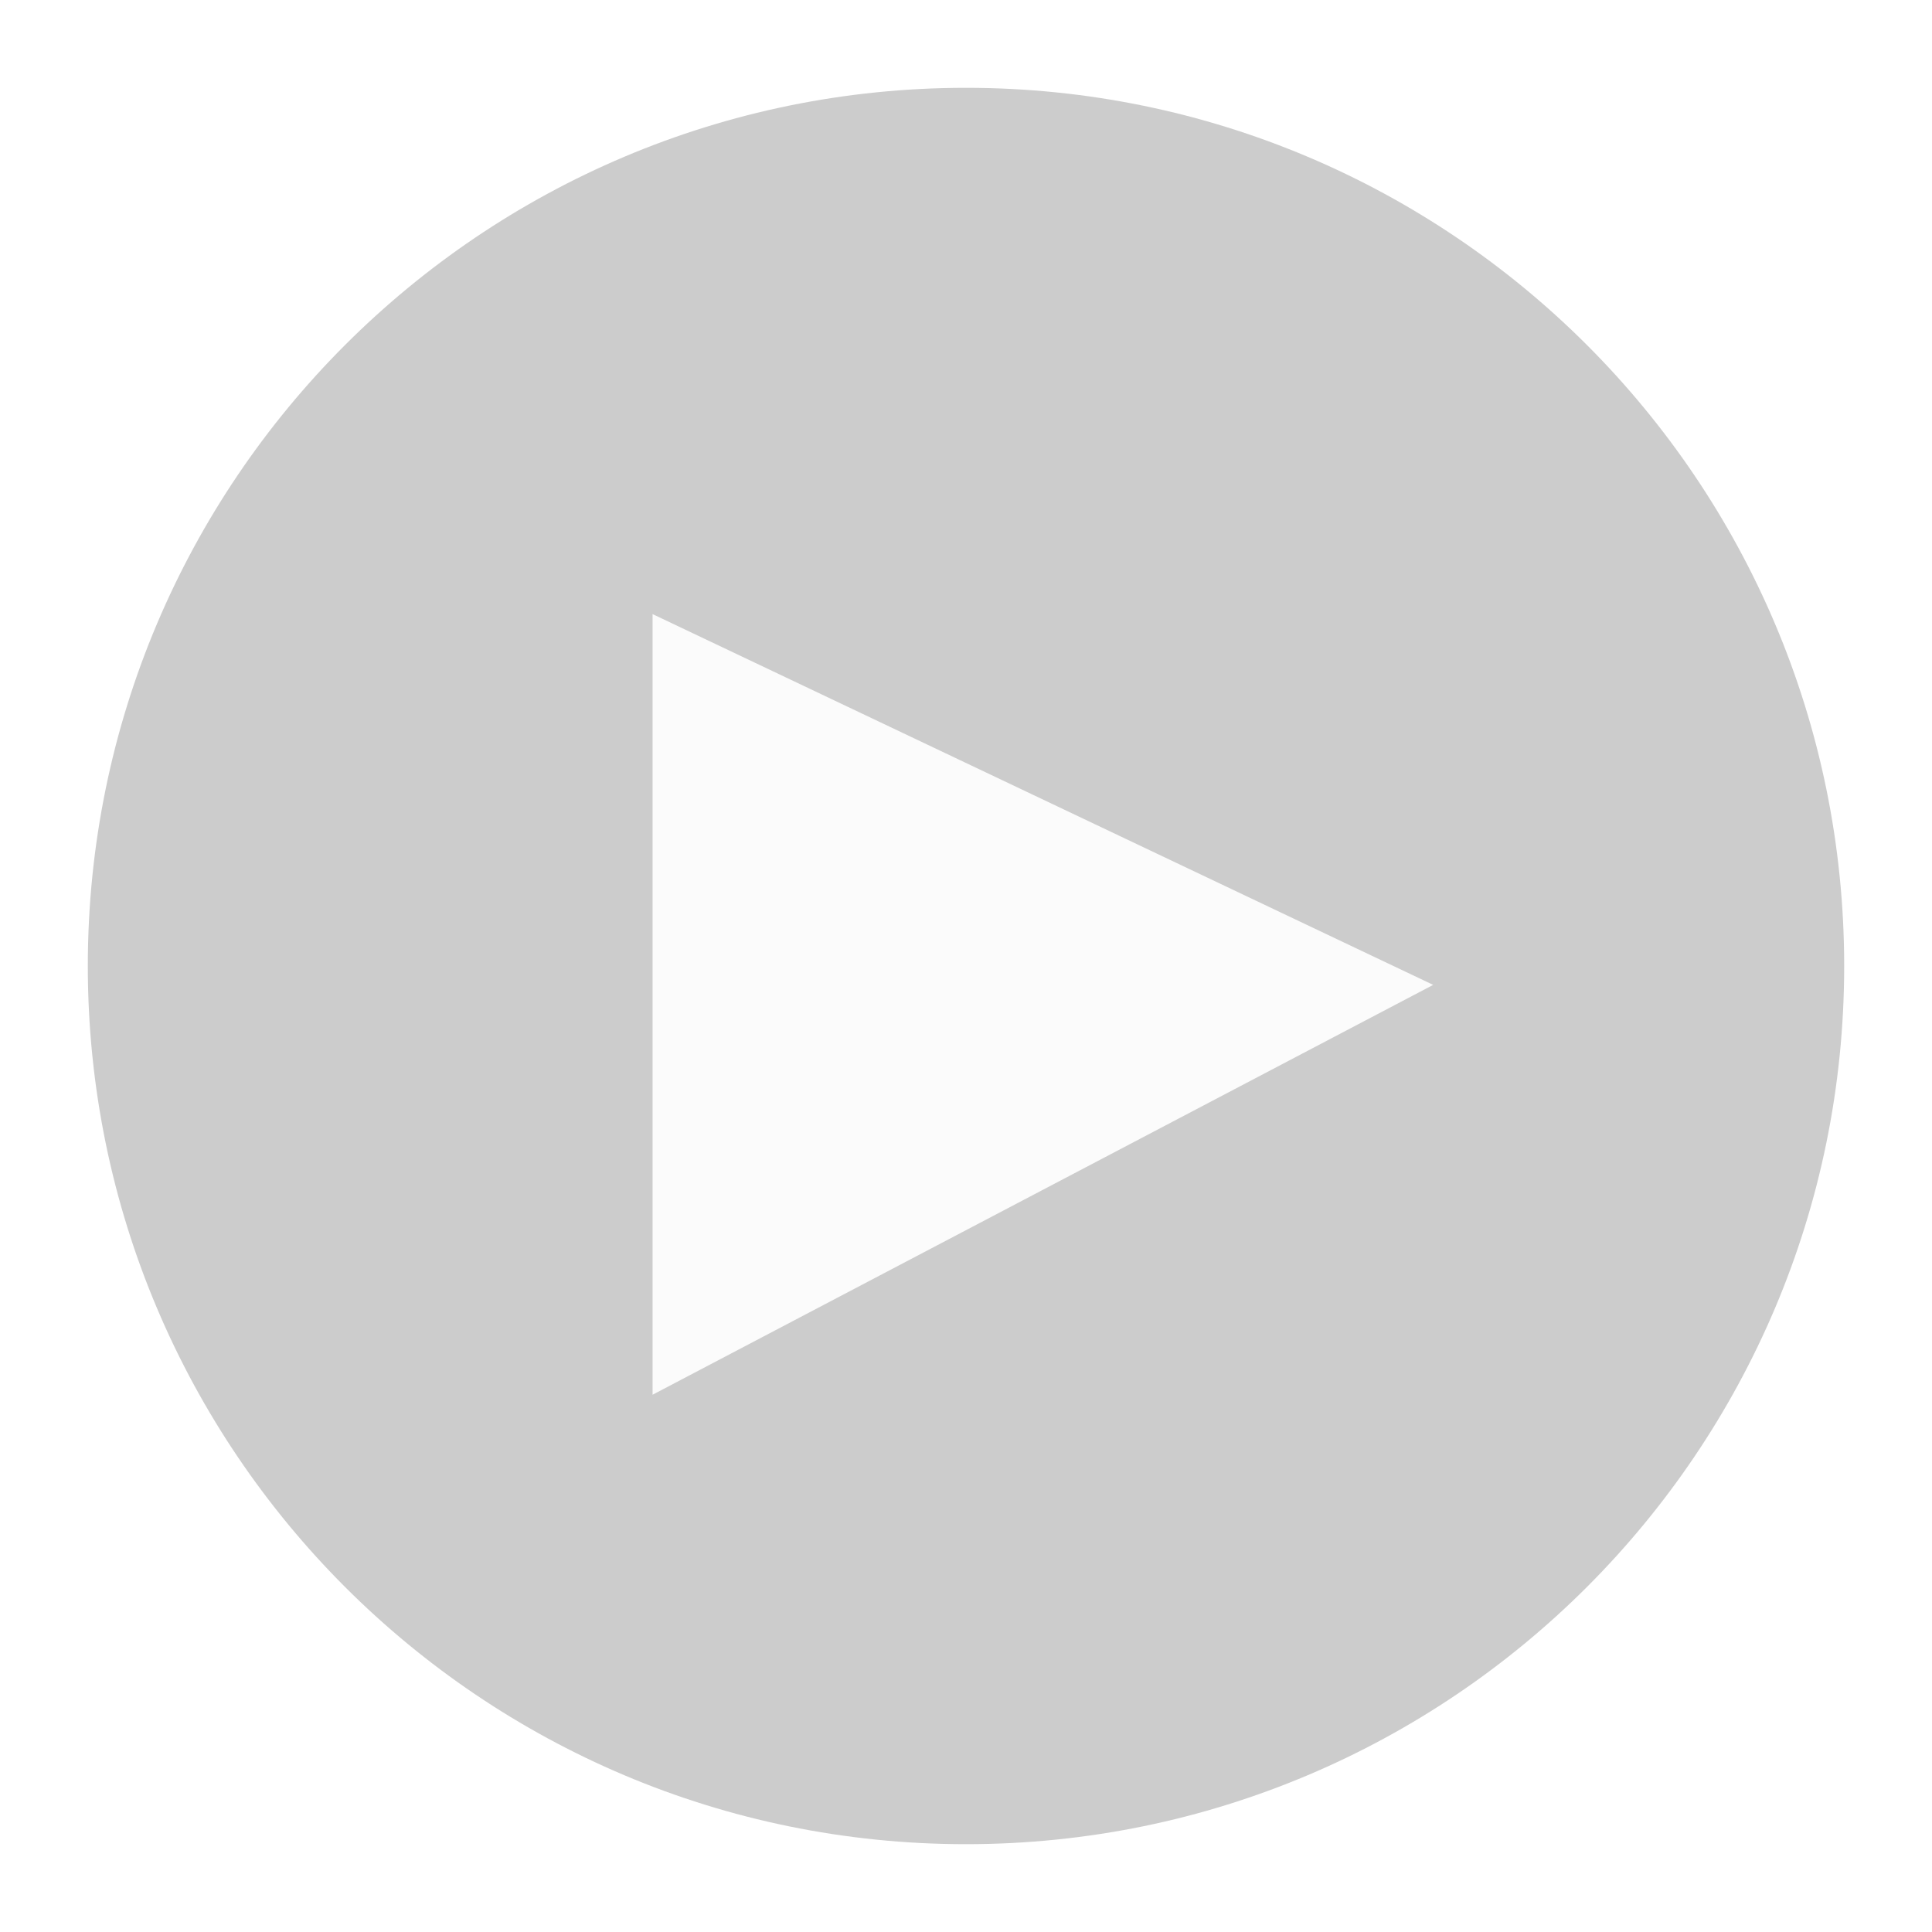
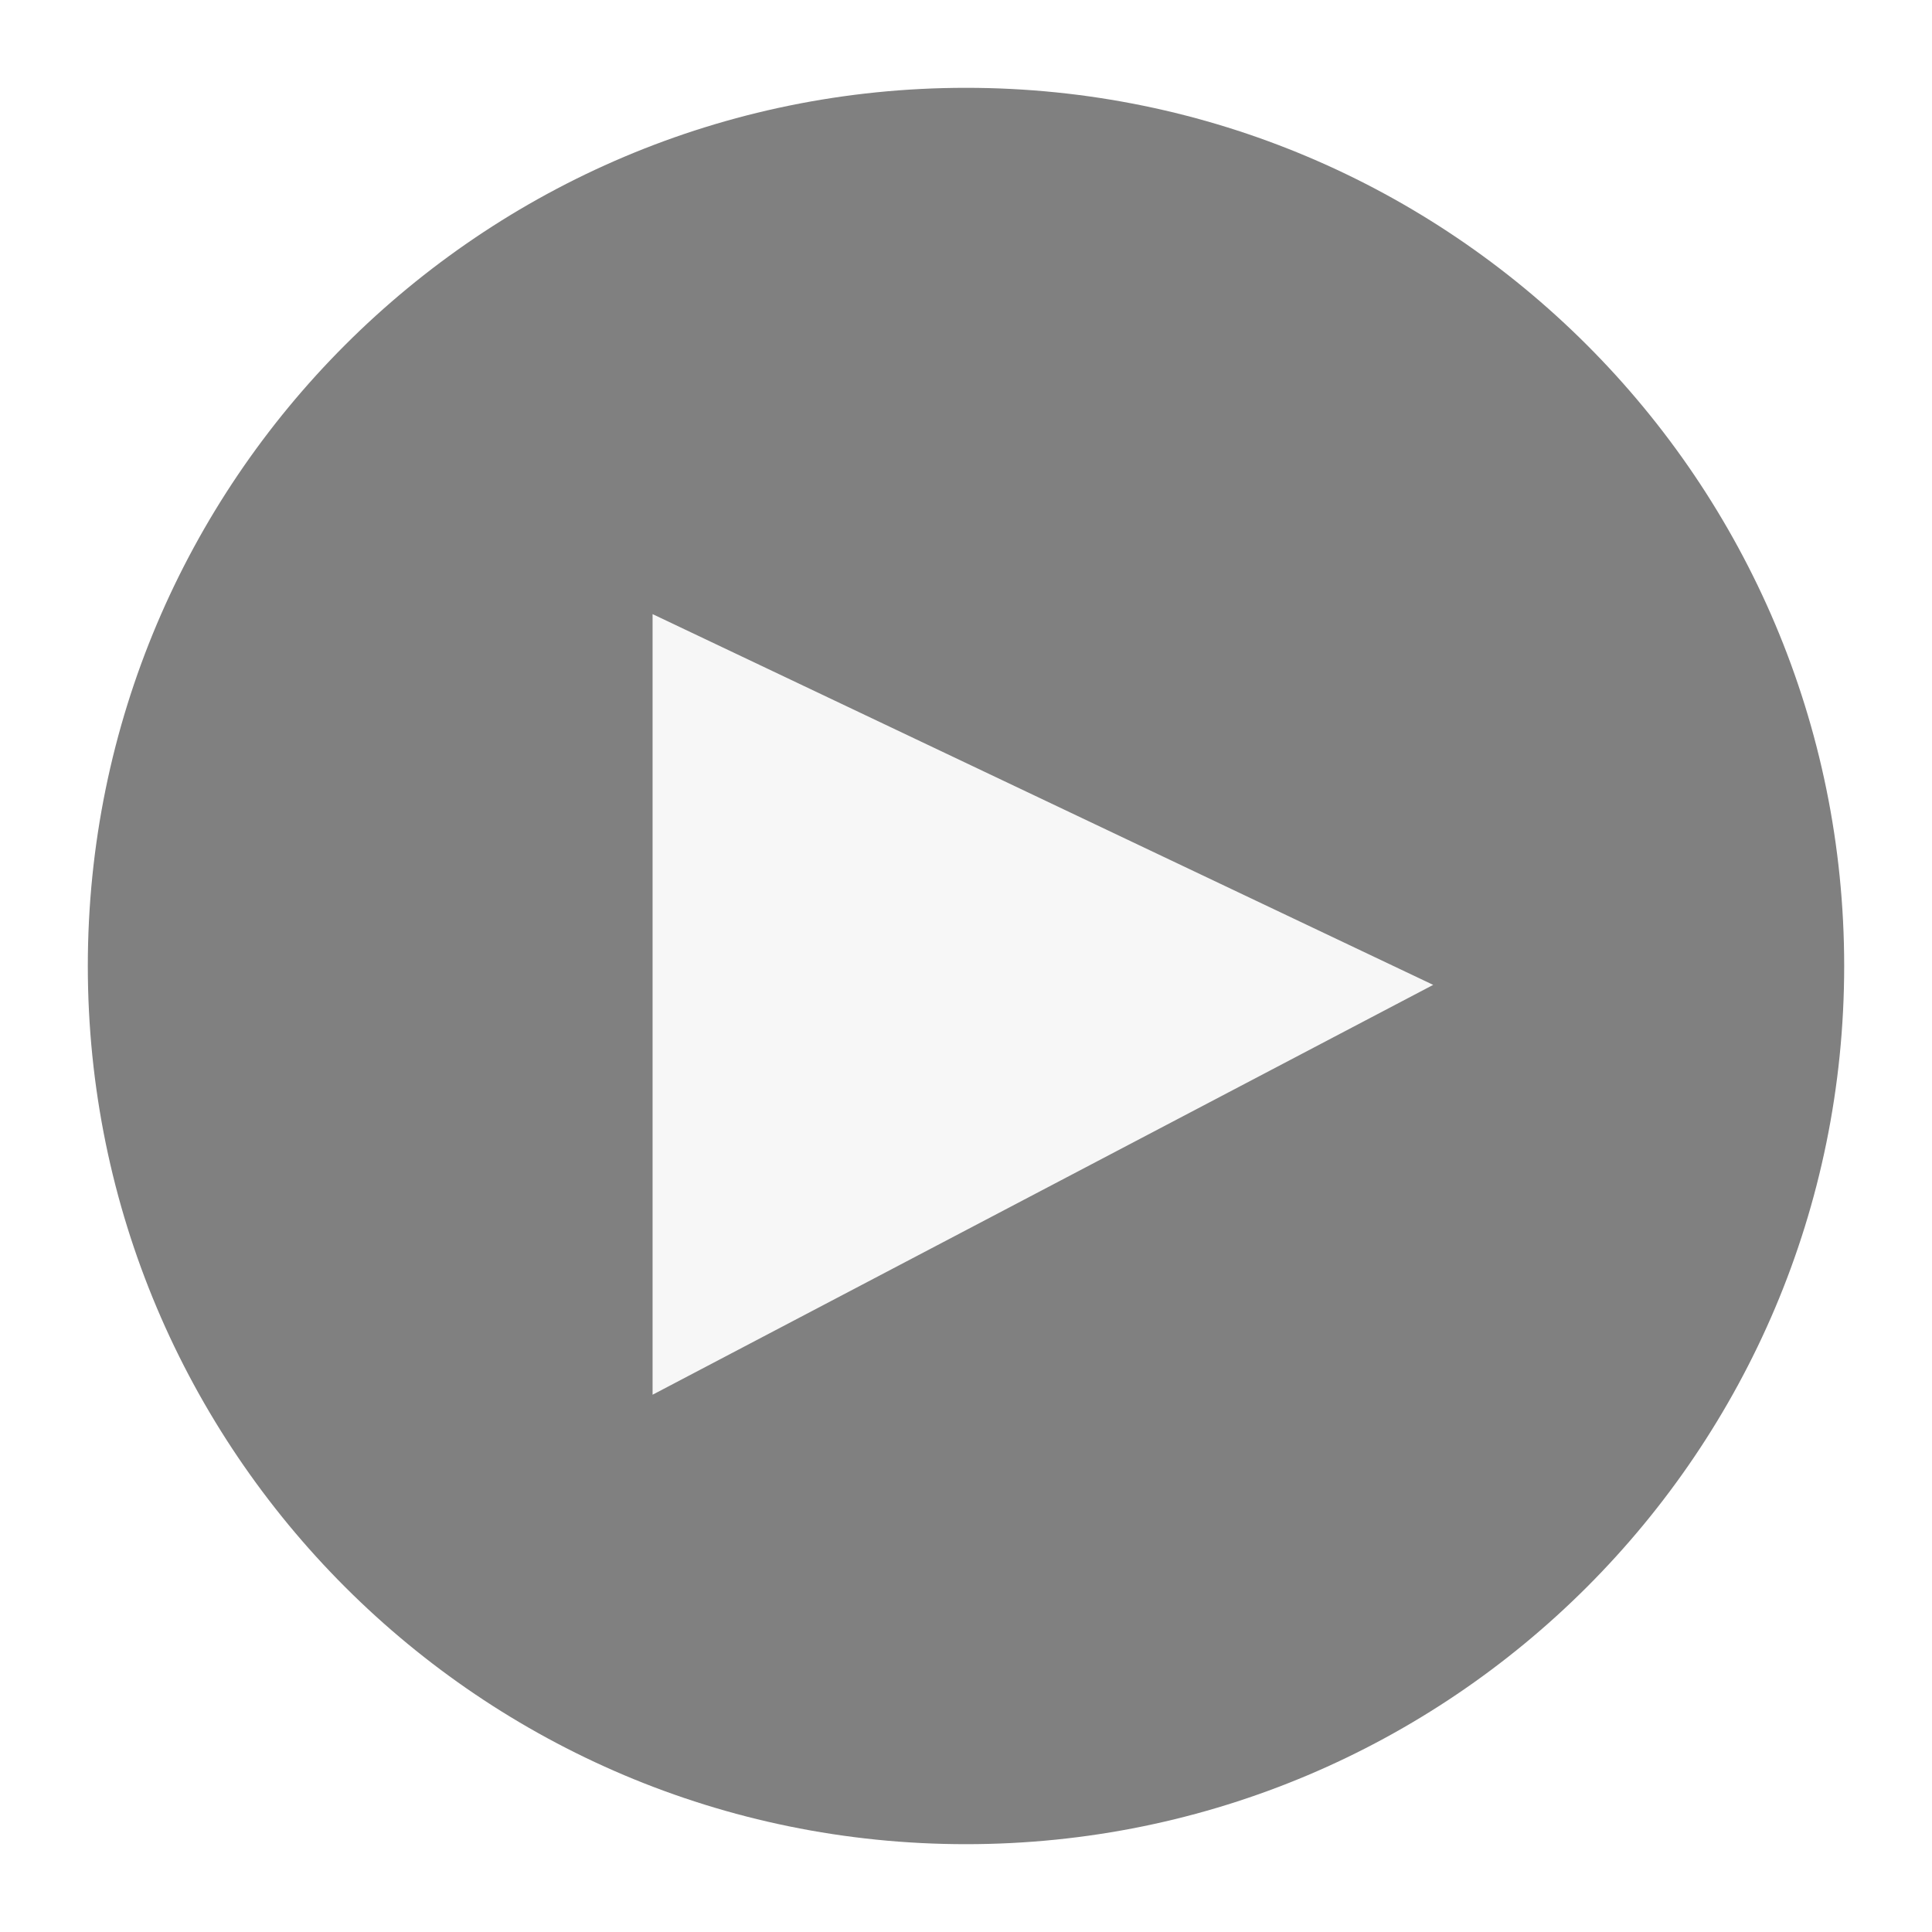
<svg xmlns="http://www.w3.org/2000/svg" viewBox="0 0 22 22" height="22" width="22" version="1.1" id="svg2">
  <defs id="defs6">
    <filter height="1.096" y="-0.048" width="1.096" x="-0.048" id="filter4329" style="color-interpolation-filters:sRGB">
      <feGaussianBlur id="feGaussianBlur4331" stdDeviation="2.132" />
    </filter>
    <filter height="1.033" y="-0.016" width="1.04" x="-0.02" id="filter4376" style="color-interpolation-filters:sRGB">
      <feGaussianBlur id="feGaussianBlur4378" stdDeviation="1.174" />
    </filter>
    <filter height="1.057" y="-0.029" width="1.063" x="-0.032" id="filter4436" style="color-interpolation-filters:sRGB">
      <feGaussianBlur id="feGaussianBlur4438" stdDeviation="0.635" />
    </filter>
  </defs>
-   <ellipse style="fill:#cccccc;fill-opacity:1;stroke:none" id="path3015" cx="11" cy="11" rx="10" ry="10" />
-   <path style="fill:#fbfbfb;stroke:none;fill-opacity:1" d="m 7.431,6.993 0,8.889 8.889,-4.667 z" id="path3785" />
+   <ellipse style="fill:#808080;fill-opacity:1;stroke:none" id="path3015" cx="11" cy="11" rx="10" ry="10" />
+   <path style="fill:#f7f7f7;stroke:none;fill-opacity:1" d="m 7.431,6.993 0,8.889 8.889,-4.667 z" id="path3785" />
</svg>
